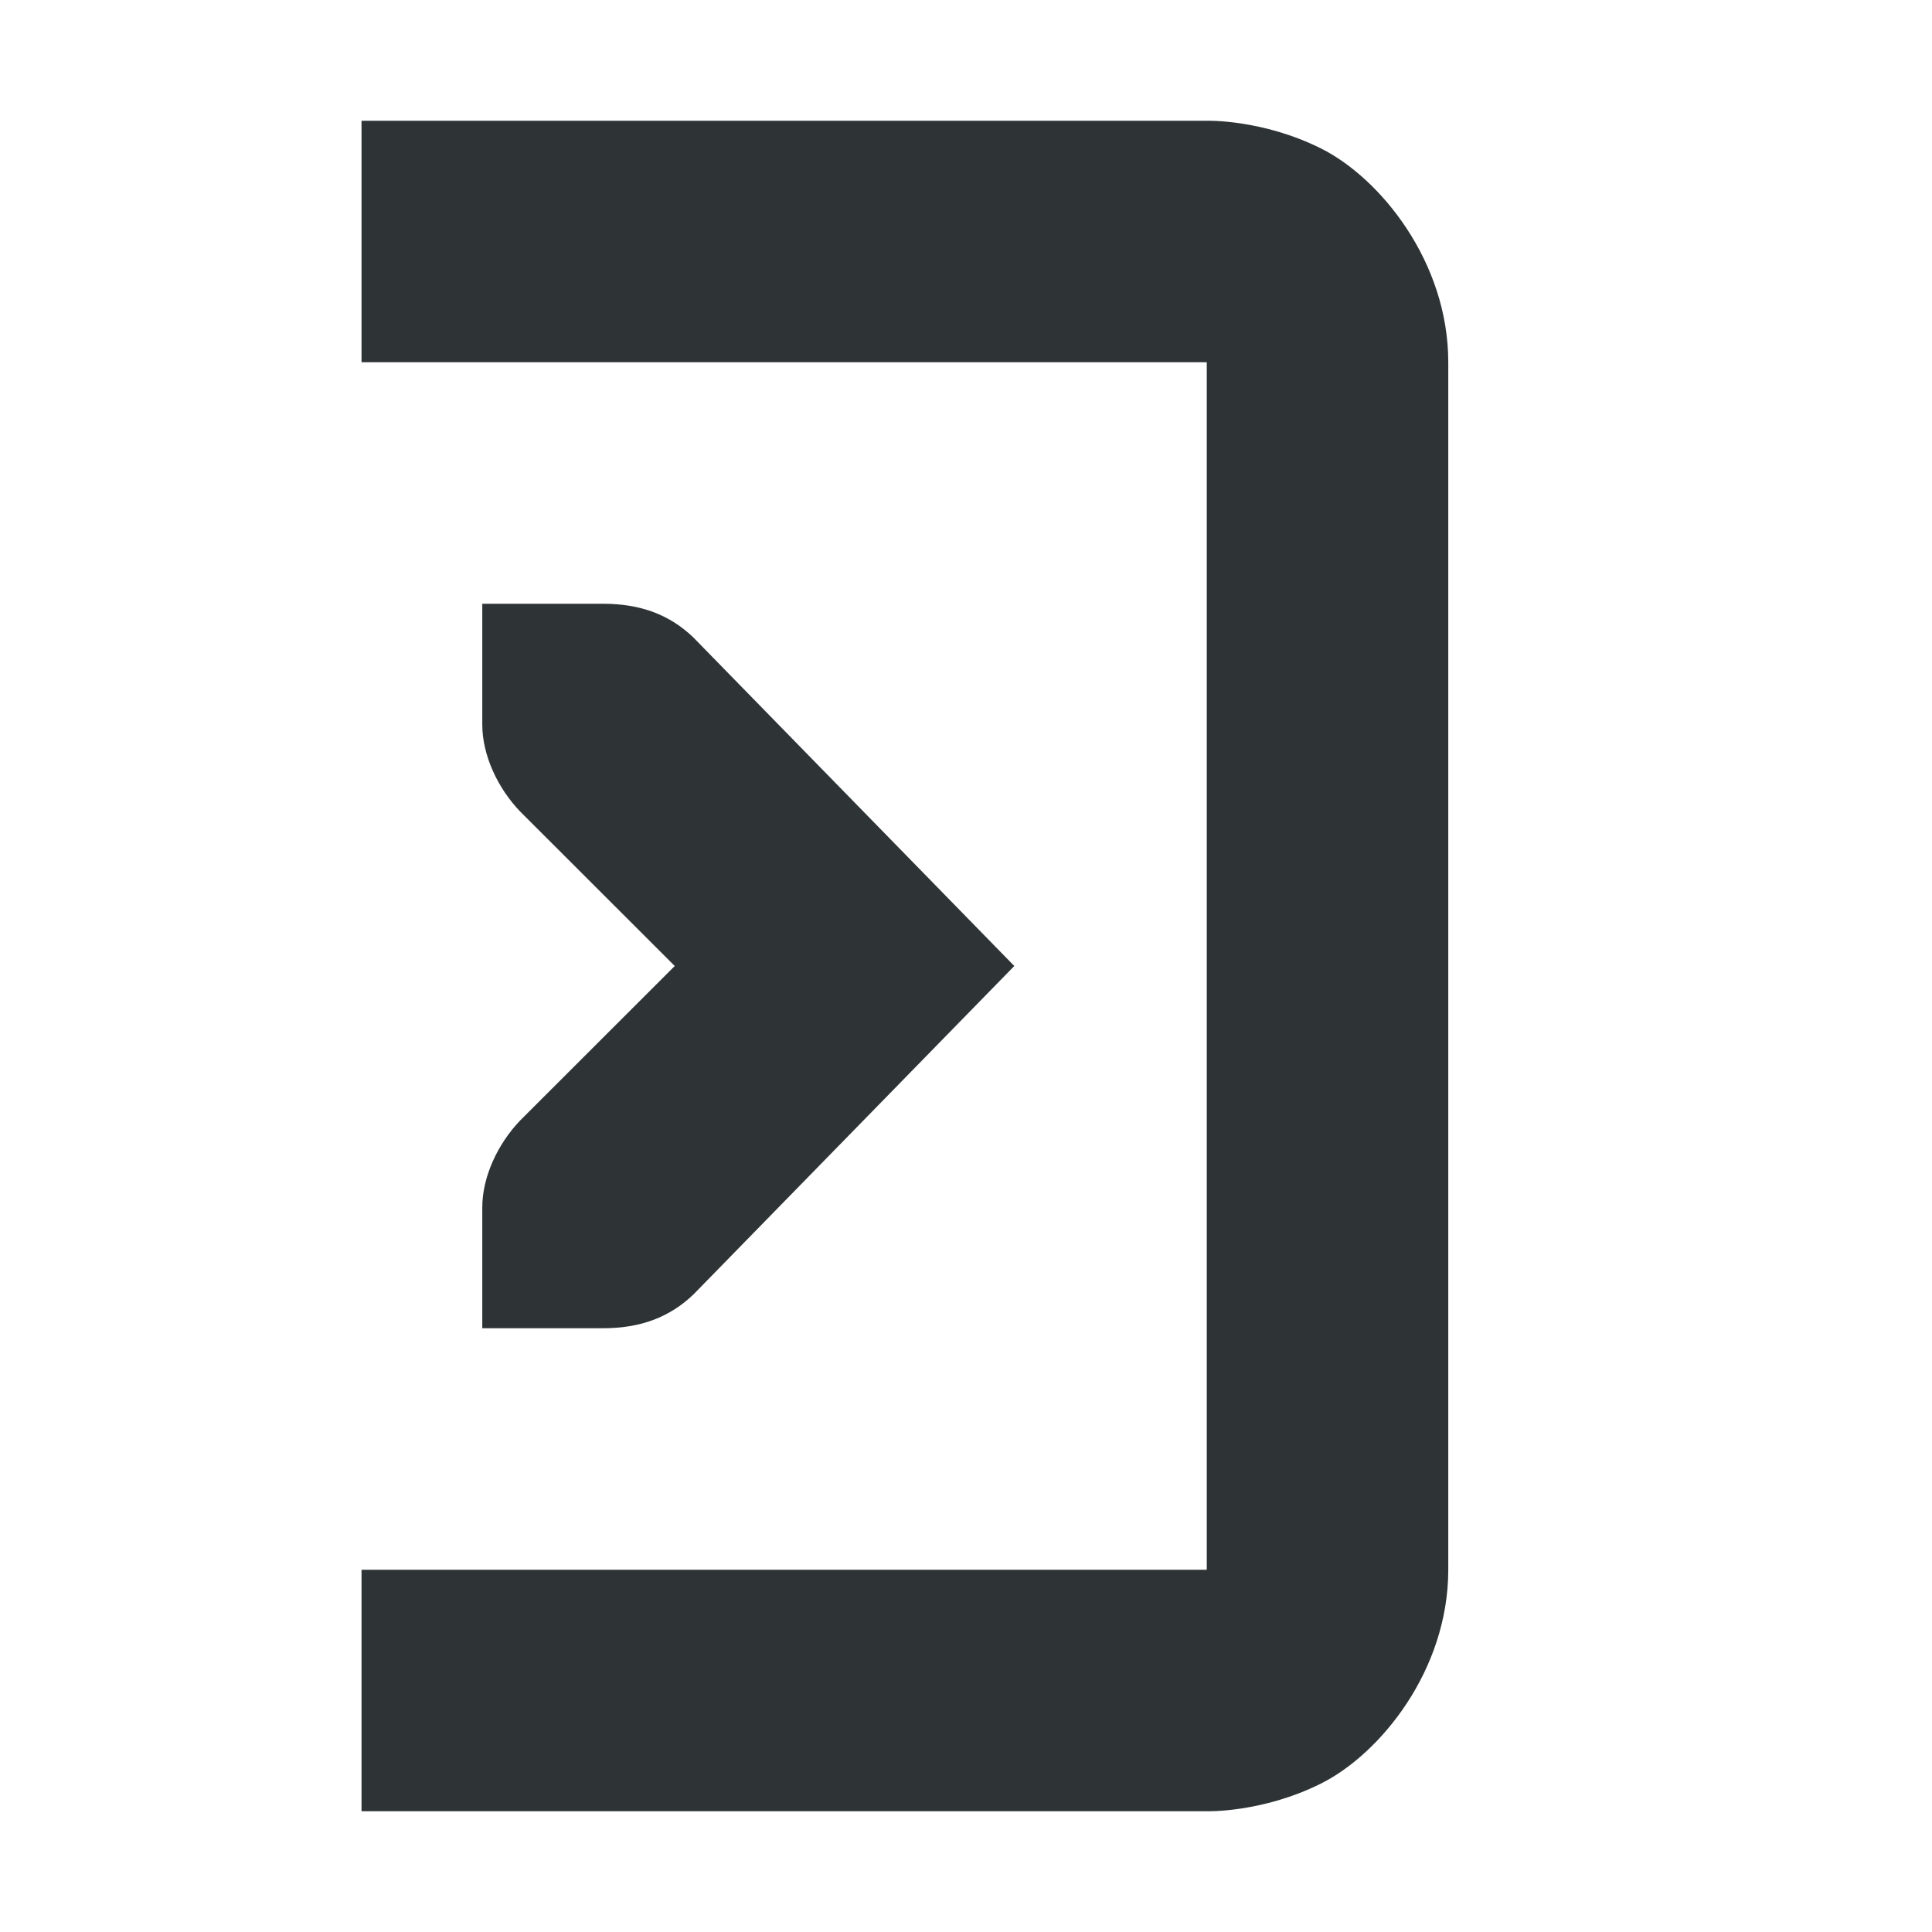
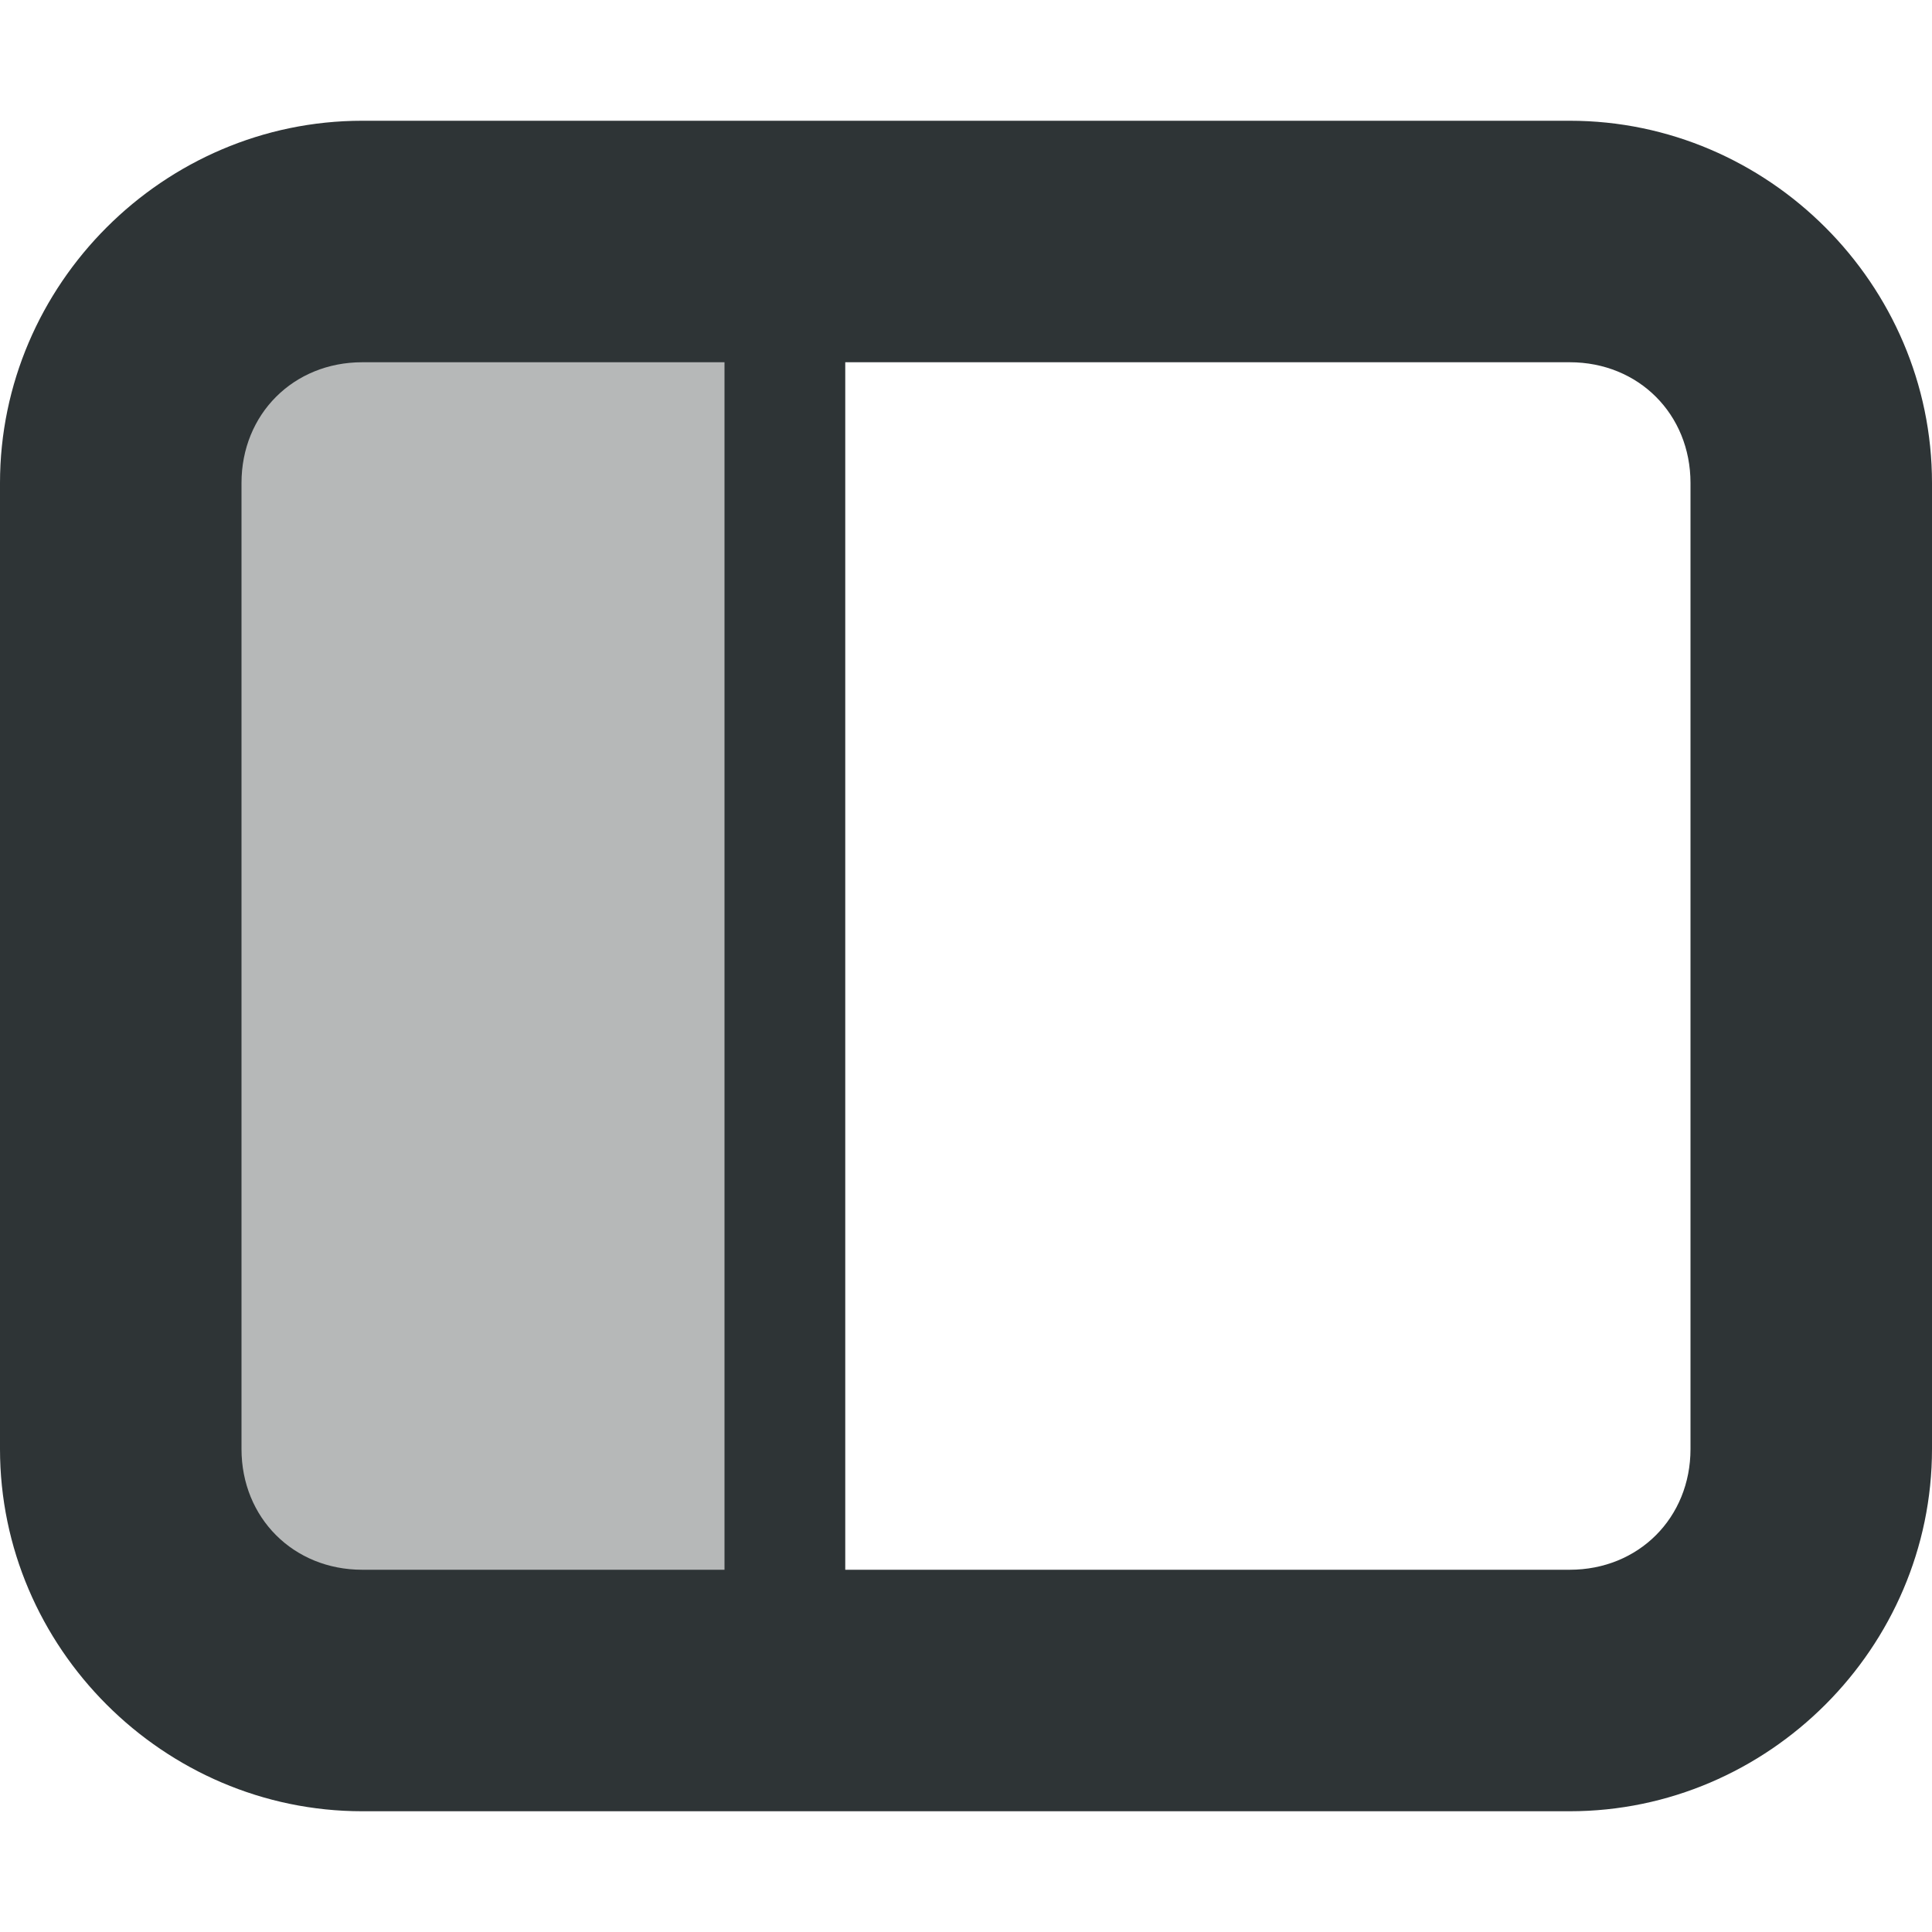
- <svg xmlns="http://www.w3.org/2000/svg" width="16" height="16">
-   <g color="#000" font-weight="400" font-family="sans-serif" fill="#2e3436">
-     <path d="M3.994 5h1c.31 0 .552.09.75.281L8.4 8l-2.656 2.719c-.198.19-.44.281-.75.281h-1v-1c0-.257.13-.528.312-.719L5.588 8 4.306 6.719c-.182-.19-.312-.462-.312-.719z" style="line-height:normal;text-indent:0;text-align:start;text-decoration-line:none;text-decoration-style:solid;text-decoration-color:#000;text-transform:none;white-space:normal;isolation:auto;mix-blend-mode:normal;solid-color:#000;solid-opacity:1;marker:none" overflow="visible" />
-     <path d="M2.994 1v2h7v10h-7v2h7s.459.014.947-.23c.489-.245 1.053-.937 1.053-1.77V3c0-.833-.564-1.525-1.053-1.77C10.453.986 9.994 1 9.994 1z" style="line-height:normal;font-variant-ligatures:normal;font-variant-position:normal;font-variant-caps:normal;font-variant-numeric:normal;font-variant-alternates:normal;font-feature-settings:normal;text-indent:0;text-align:start;text-decoration-line:none;text-decoration-style:solid;text-decoration-color:#000;text-transform:none;text-orientation:mixed;white-space:normal;shape-padding:0;isolation:auto;mix-blend-mode:normal;solid-color:#000;solid-opacity:1" overflow="visible" fill-rule="evenodd" />
+ <svg xmlns="http://www.w3.org/2000/svg" height="16px" viewBox="0 0 16 16" width="16px">
+   <g fill="#2e3436">
+     <path d="m 6.5 14 v -12 h -5 v 12 z m 0 0" fill-opacity="0.35" />
+     <path d="m 3 1 c -1.645 0 -3 1.355 -3 3 v 8 c 0 1.645 1.355 3 3 3 h 10 c 1.645 0 3 -1.355 3 -3 v -8 c 0 -1.645 -1.355 -3 -3 -3 z m 0 2 h 10 c 0.57 0 1 0.43 1 1 v 8 c 0 0.57 -0.43 1 -1 1 h -10 c -0.57 0 -1 -0.43 -1 -1 v -8 c 0 -0.57 0.43 -1 1 -1 z m 0 0" />
+     <path d="m 6 2 h 1 v 12 h -1 z m 0 0" />
  </g>
</svg>
